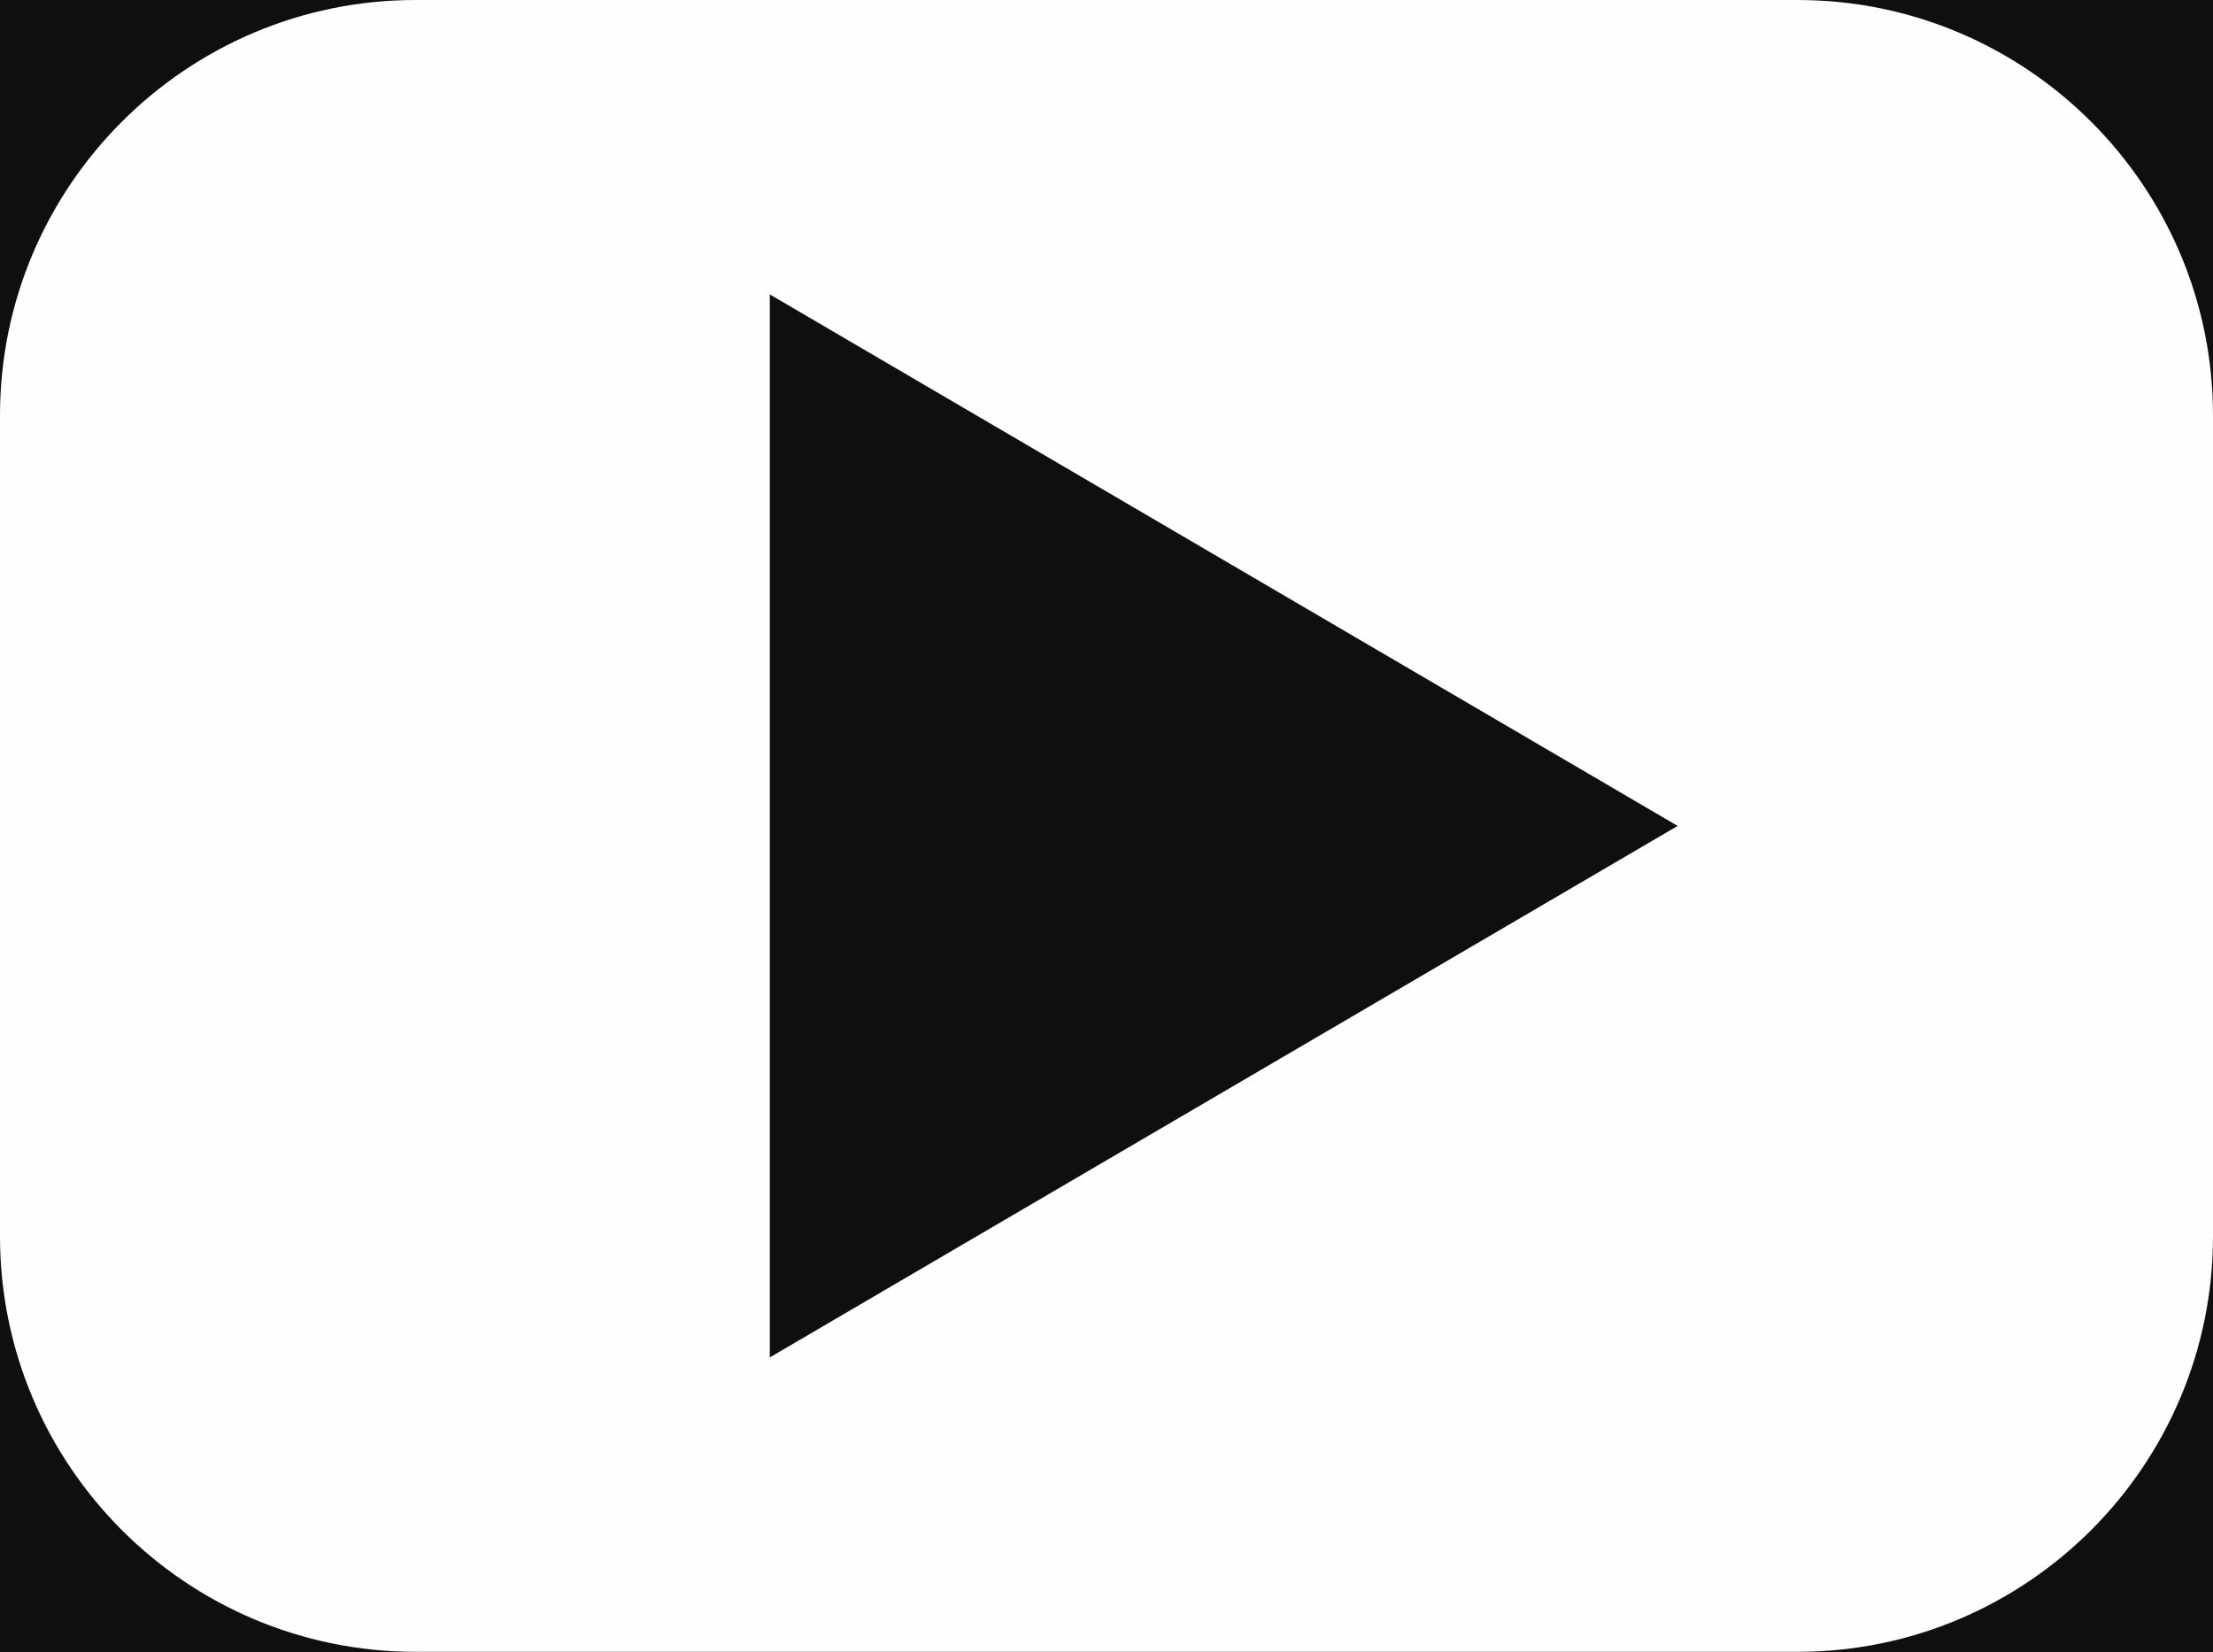
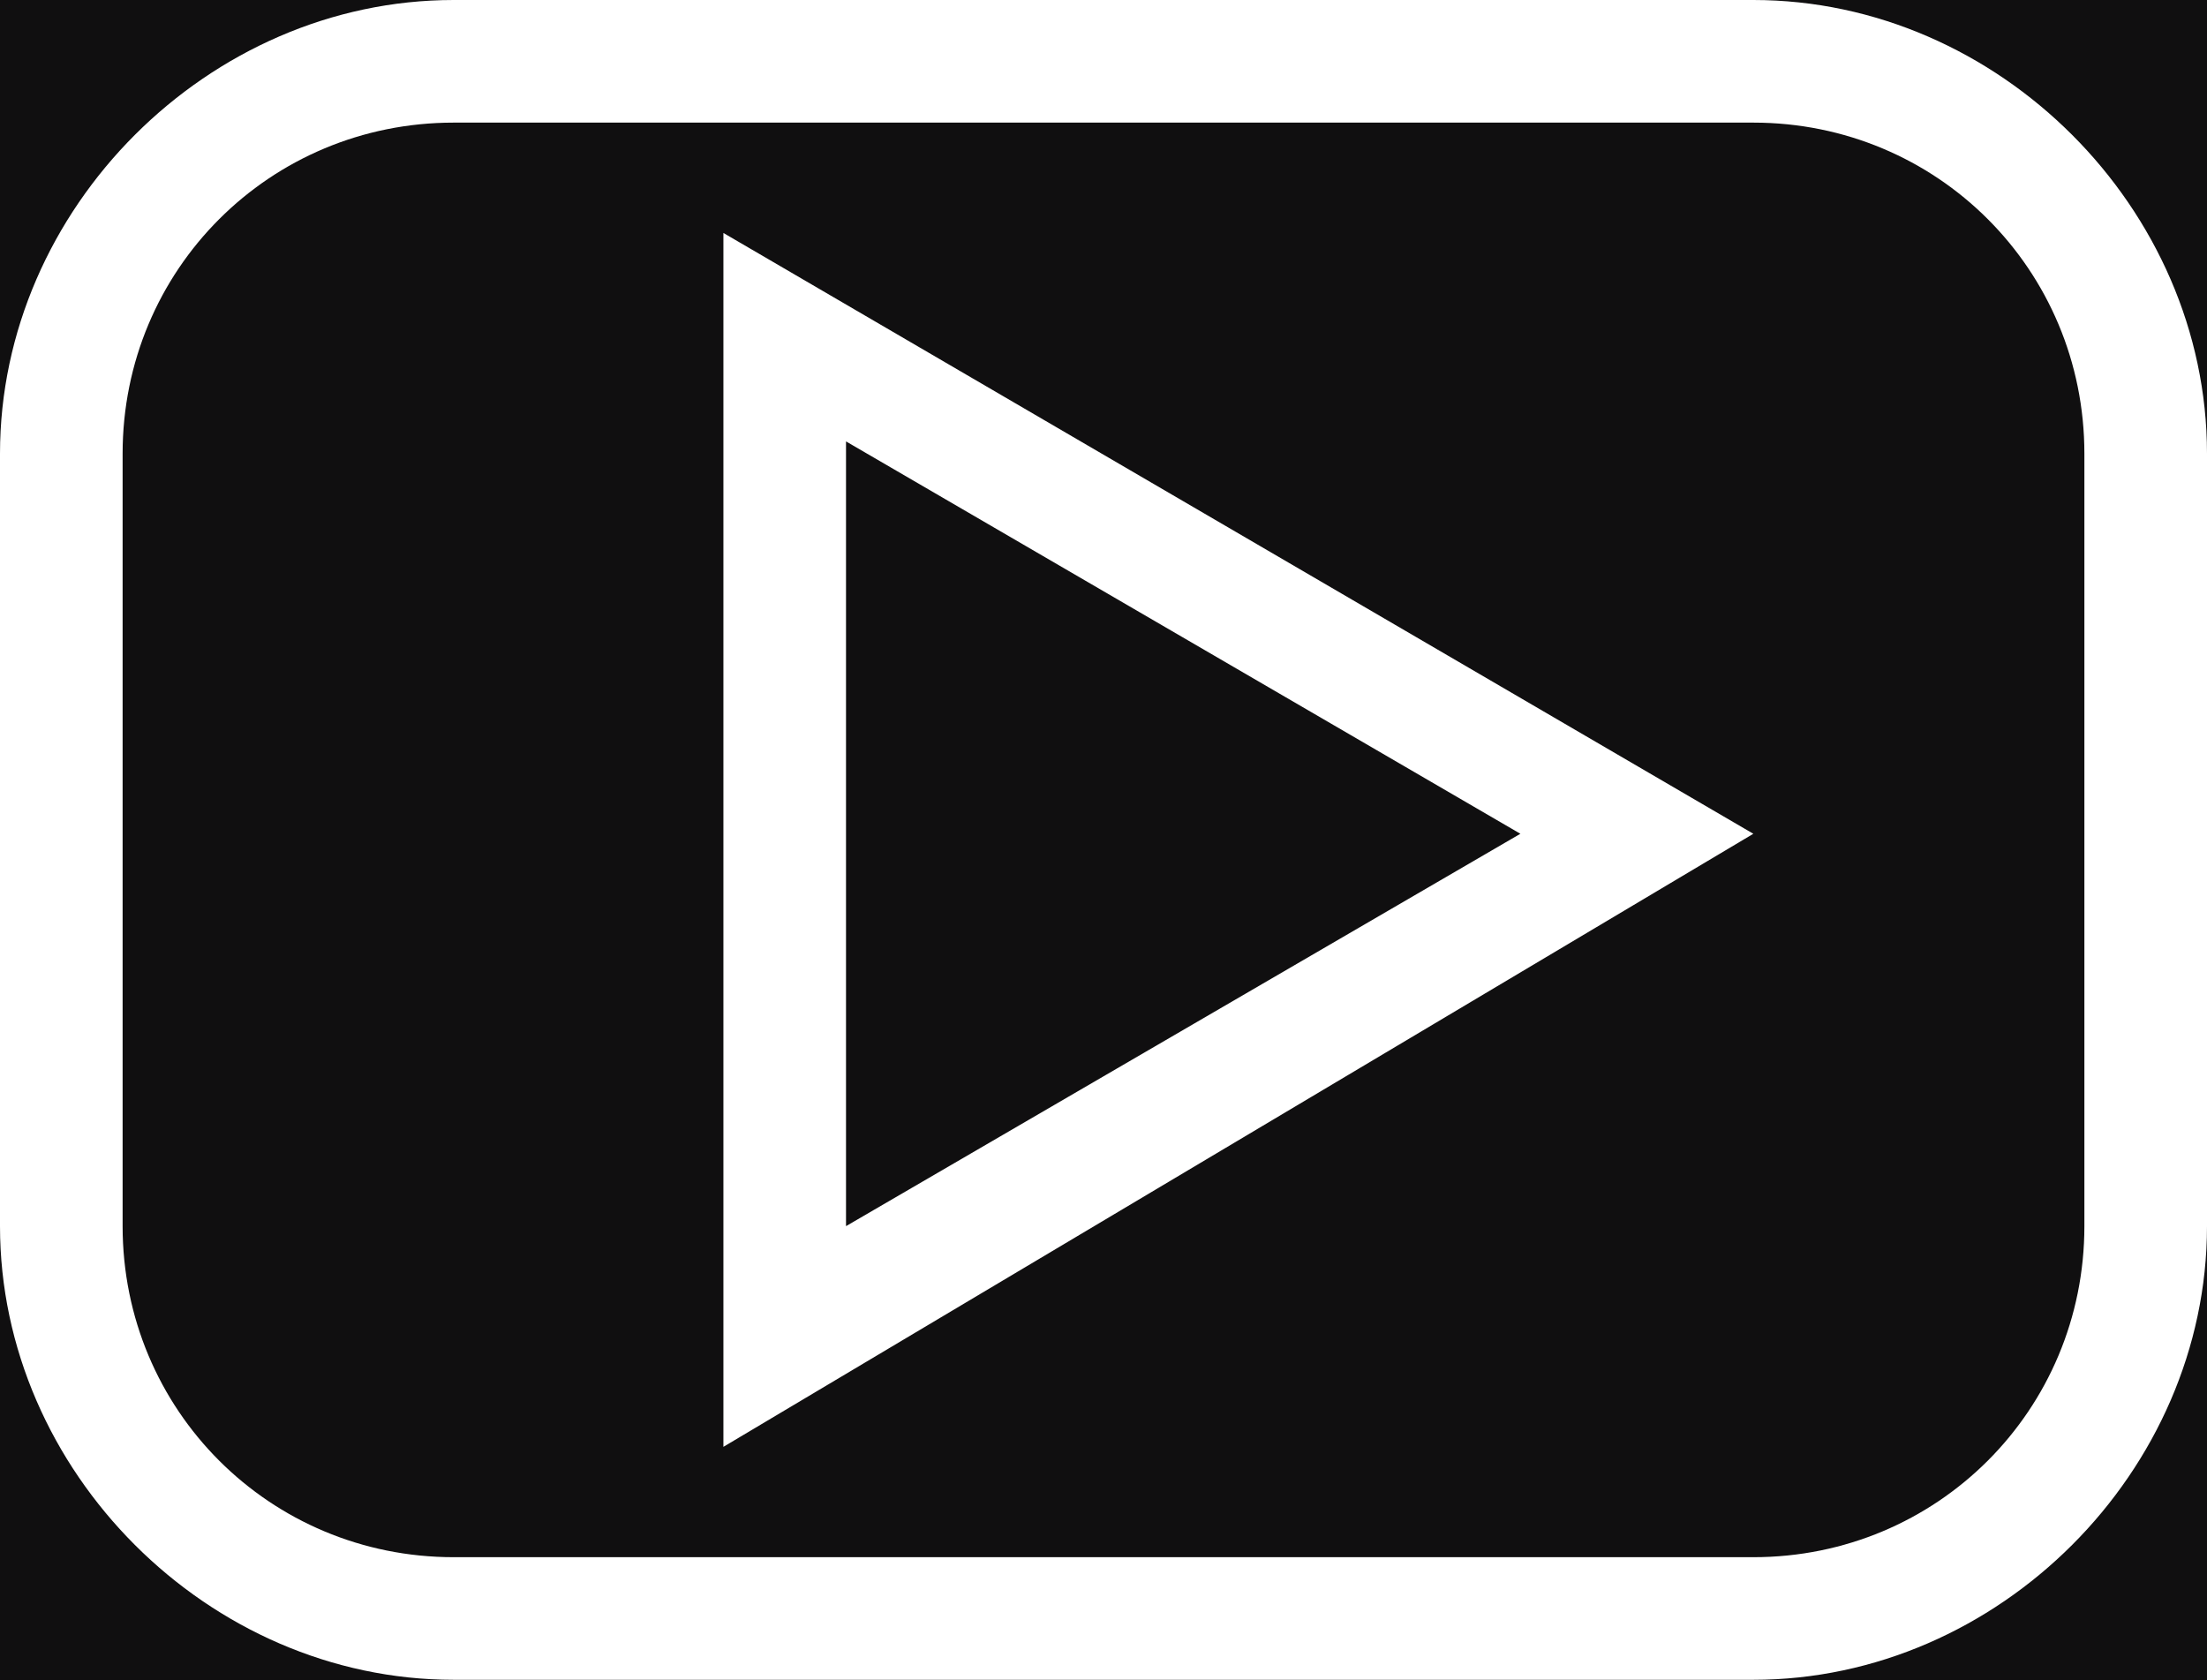
- <svg xmlns="http://www.w3.org/2000/svg" version="1.1" id="Слой_1" x="0px" y="0px" viewBox="0 0 16.99 12.68" style="enable-background:new 0 0 16.99 12.68;" xml:space="preserve">
+ <svg xmlns="http://www.w3.org/2000/svg" version="1.1" id="Слой_1" x="0px" y="0px" viewBox="0 0 18 13.7" style="enable-background:new 0 0 18 13.7;" xml:space="preserve">
  <style type="text/css">
	.st0{fill-rule:evenodd;clip-rule:evenodd;fill:#100F10;stroke:#201600;stroke-width:0.567;stroke-miterlimit:22.926;}
	.st1{fill:#E9ECEB;}
	.st2{fill:#E2E2E2;}
- 	.st3{fill:none;stroke:#E2E2E2;stroke-width:1.417;stroke-miterlimit:22.926;}
- 	.st4{fill-rule:evenodd;clip-rule:evenodd;fill:#FFFFFF;}
- 	.st5{fill:#FFFFFF;}
- 	.st6{fill:none;stroke:#FFFEFF;stroke-width:2.835;stroke-miterlimit:22.926;}
- 	.st7{fill-rule:evenodd;clip-rule:evenodd;fill:#E2E2E2;}
- 	.st8{fill:#FFFEFF;}
- 	.st9{fill:none;stroke:#ECECEC;stroke-width:1.701;stroke-miterlimit:22.926;stroke-dasharray:3.401,5.102;}
- 	.st10{fill-rule:evenodd;clip-rule:evenodd;fill:#E61C21;stroke:#FFFEFF;stroke-width:1.984;stroke-miterlimit:22.926;}
- 	.st11{fill-rule:evenodd;clip-rule:evenodd;fill:#F3444E;}
- 	.st12{fill:none;stroke:#F3444E;stroke-width:1.417;stroke-miterlimit:22.926;}
- 	.st13{fill-rule:evenodd;clip-rule:evenodd;fill:#F3444E;stroke:#F3444E;stroke-width:1.417;stroke-miterlimit:22.926;}
- 	.st14{fill-rule:evenodd;clip-rule:evenodd;fill:#F3444E;stroke:#F3444E;stroke-width:0.567;stroke-miterlimit:22.926;}
- 	.st15{fill:#DC7D43;}
- 	.st16{fill:none;stroke:#201600;stroke-width:0.567;stroke-miterlimit:22.926;}
- 	.st17{fill:none;stroke:#201600;stroke-width:0.216;stroke-miterlimit:22.926;}
- 	.st18{fill:none;stroke:#FFFFFF;stroke-width:1.417;stroke-miterlimit:22.926;}
- 	.st19{fill:none;stroke:#E2E2E2;stroke-width:1.417;stroke-miterlimit:22.926;}
- 	.st20{fill-rule:evenodd;clip-rule:evenodd;fill:#E2E2E2;stroke:#E2E2E2;stroke-width:1.417;stroke-miterlimit:22.926;}
- 	.st21{fill:none;stroke:#E2E2E2;stroke-width:1.417;stroke-miterlimit:22.926;}
- 	.st22{fill:none;stroke:#E2E2E2;stroke-width:1.418;stroke-miterlimit:22.926;}
- 	.st23{fill:none;stroke:#E2E2E2;stroke-width:1.417;stroke-linecap:round;stroke-linejoin:round;stroke-miterlimit:10;}
- 	.st24{fill:none;stroke:#E2E2E2;stroke-width:1.342;stroke-linecap:round;stroke-linejoin:round;stroke-miterlimit:10;}
- 	.st25{fill:none;stroke:#D24A43;stroke-width:1.417;stroke-linejoin:round;stroke-miterlimit:10;}
- 	.st26{fill:none;stroke:#D24A43;stroke-width:1.417;stroke-linejoin:round;stroke-miterlimit:22.926;}
- 	.st27{fill:none;stroke:#D24A43;stroke-width:1.417;stroke-linecap:round;stroke-linejoin:round;stroke-miterlimit:10;}
- 	.st28{fill:none;stroke:#D24A43;stroke-width:1.417;stroke-miterlimit:22.926;}
- 	.st29{fill-rule:evenodd;clip-rule:evenodd;fill:#E61C21;}
- 	.st30{fill:none;stroke:#FFFFFF;stroke-width:1.549;stroke-linecap:round;stroke-linejoin:round;stroke-miterlimit:10;}
- 	.st31{fill:none;stroke:#FFFFFF;stroke-width:1.402;stroke-linecap:round;stroke-linejoin:round;stroke-miterlimit:10;}
- 	.st32{fill:none;stroke:#FFFFFF;stroke-width:1.752;stroke-linecap:round;stroke-linejoin:round;stroke-miterlimit:10;}
- 	.st33{fill:none;stroke:#FFFFFF;stroke-width:1.701;stroke-miterlimit:22.926;}
- 	.st34{fill:none;stroke:#FFFFFF;stroke-width:1.546;stroke-linecap:round;stroke-linejoin:round;stroke-miterlimit:10;}
- 	.st35{fill:none;stroke:#FFFFFF;stroke-width:1.417;stroke-linecap:round;stroke-linejoin:round;stroke-miterlimit:10;}
- 	.st36{fill:none;stroke:#FFFFFF;stroke-width:1.516;stroke-linecap:round;stroke-linejoin:round;stroke-miterlimit:10;}
- 	.st37{fill:none;stroke:#B6B8BD;stroke-width:1.417;stroke-miterlimit:22.926;}
- 	.st38{fill:none;stroke:#B6B8BD;stroke-width:1.417;stroke-linecap:round;stroke-linejoin:round;stroke-miterlimit:10;}
- 	.st39{fill:none;stroke:#B6B8BD;stroke-width:1.518;stroke-linecap:round;stroke-linejoin:round;stroke-miterlimit:10;}
- 	.st40{fill-rule:evenodd;clip-rule:evenodd;fill:#FFFEFF;}
- 	.st41{fill:#E62A13;}
- 	.st42{fill:none;stroke:#E62A13;stroke-width:1.486;stroke-linecap:round;stroke-linejoin:round;stroke-miterlimit:10;}
- 	.st43{fill:none;stroke:#E62A13;stroke-width:1.412;stroke-linecap:round;stroke-linejoin:round;stroke-miterlimit:10;}
- 	.st44{fill:none;stroke:#E62A13;stroke-width:1.417;stroke-miterlimit:22.926;}
- 	.st45{fill-rule:evenodd;clip-rule:evenodd;fill:#E62A13;}
- 	.st46{fill:none;stroke:#E61C21;stroke-width:1.417;stroke-linecap:round;stroke-linejoin:round;stroke-miterlimit:10;}
- 	.st47{fill:none;stroke:#E61C21;stroke-width:1.417;stroke-miterlimit:22.926;}
- 	.st48{fill:none;stroke:#FFFFFF;stroke-width:1.417;stroke-miterlimit:22.926;}
- 	.st49{fill:none;stroke:#F1444C;stroke-width:1.417;stroke-miterlimit:22.926;}
- 	.st50{fill-rule:evenodd;clip-rule:evenodd;fill:#FF0000;}
- 	.st51{fill-rule:evenodd;clip-rule:evenodd;fill:#5C768B;}
- 	.st52{fill:#D24A43;}
- 	.st53{fill:none;stroke:#D24A43;stroke-width:2.835;stroke-miterlimit:22.926;}
- 	.st54{fill-rule:evenodd;clip-rule:evenodd;fill:#D24A43;}
+ 	.st3{fill-rule:evenodd;clip-rule:evenodd;fill:#FFFFFF;}
+ 	.st4{fill:#FFFFFF;}
+ 	.st5{fill:#FFFEFF;}
+ 	.st6{fill:#ECECEC;}
+ 	.st7{fill-rule:evenodd;clip-rule:evenodd;fill:#E61C21;}
+ 	.st8{fill-rule:evenodd;clip-rule:evenodd;fill:#E2E2E2;}
+ 	.st9{fill:#F3444E;}
+ 	.st10{fill-rule:evenodd;clip-rule:evenodd;fill:#F3444E;}
+ 	.st11{fill:#DC7D43;}
+ 	.st12{fill:#201600;}
+ 	.st13{fill:#D24A43;}
+ 	.st14{fill:#B6B8BD;}
+ 	.st15{fill-rule:evenodd;clip-rule:evenodd;fill:#FFFEFF;}
+ 	.st16{fill:#E62A13;}
+ 	.st17{fill-rule:evenodd;clip-rule:evenodd;fill:#E62A13;}
+ 	.st18{fill:#F1444C;}
+ 	.st19{fill-rule:evenodd;clip-rule:evenodd;fill:#FF0000;}
+ 	.st20{fill-rule:evenodd;clip-rule:evenodd;fill:#5C768B;}
+ 	.st21{fill:none;stroke:#D24A43;stroke-width:1.417;stroke-miterlimit:22.926;}
+ 	.st22{fill-rule:evenodd;clip-rule:evenodd;fill:#D24A43;}
+ 	.st23{fill-rule:evenodd;clip-rule:evenodd;fill:#E8444C;}
+ 	.st24{fill:none;stroke:#C6C6C6;stroke-width:1;stroke-miterlimit:22.926;}
+ 	.st25{fill:#E61C21;}
+ 	.st26{fill-rule:evenodd;clip-rule:evenodd;fill:#E41C22;}
+ 	.st27{fill:none;stroke:#F1444C;stroke-miterlimit:10;}
+ 	.st28{fill:none;stroke:#F1444C;stroke-width:2.11;stroke-miterlimit:10;}
+ 	.st29{fill:none;stroke:#F1444C;stroke-width:5.669;stroke-miterlimit:10;}
+ 	.st30{fill:none;stroke:#F1444C;stroke-width:2.835;stroke-miterlimit:10;}
+ 	.st31{fill:none;stroke:#F1444C;stroke-width:1.935;stroke-miterlimit:10;}
+ 	.st32{fill:none;stroke:#F1444C;stroke-width:1.376;stroke-miterlimit:10;}
+ 	.st33{fill:none;stroke:#F1444C;stroke-width:2.628;stroke-miterlimit:10;}
+ 	.st34{fill:none;stroke:#F1444C;stroke-width:3.536;stroke-miterlimit:10;}
+ 	.st35{fill:none;stroke:#F1444C;stroke-width:3.38;stroke-miterlimit:10;}
+ 	.st36{fill:none;stroke:#F1444C;stroke-width:2.933;stroke-miterlimit:10;}
+ 	.st37{fill:none;stroke:#F1444C;stroke-width:1.275;stroke-miterlimit:10;}
+ 	.st38{fill:none;stroke:#F1444C;stroke-width:1.1;stroke-miterlimit:10;}
+ 	.st39{fill:none;stroke:#F1444C;stroke-width:1.924;stroke-miterlimit:10;}
</style>
-   <g>
-     <polygon class="st0" points="-1801.37,1967.65 -1801.37,-252.21 339.35,-252.21 339.35,1967.65 -1801.37,1967.65   " />
-     <path class="st8" d="M5.91,10.42V2.26l6.97,4.08L5.91,10.42L5.91,10.42z M13.8,0H3.19C1.43,0,0,1.43,0,3.19v6.3    c0,1.76,1.43,3.19,3.19,3.19H13.8c1.76,0,3.19-1.43,3.19-3.19v-6.3C16.99,1.43,15.56,0,13.8,0L13.8,0z" />
-   </g>
+   <polygon class="st0" points="-1800.9,1968.1 -1800.9,-251.7 339.8,-251.7 339.8,1968.1 -1800.9,1968.1 " />
+   <path class="st4" d="M14.3,13.7H3.7C1.7,13.7,0,12,0,10V3.7C0,1.7,1.7,0,3.7,0h10.6c2,0,3.7,1.7,3.7,3.7V10  C18,12,16.3,13.7,14.3,13.7z M3.7,1C2.2,1,1,2.2,1,3.7V10c0,1.5,1.2,2.7,2.7,2.7h10.6c1.5,0,2.7-1.2,2.7-2.7V3.7  C17,2.2,15.8,1,14.3,1H3.7z M5.9,11.8V1.9l8.4,4.9L5.9,11.8z M6.9,3.6V10l5.5-3.2L6.9,3.6z" />
+   <rect x="-158.8" y="-12.4" class="st37" width="231.7" height="41.7" />
</svg>
